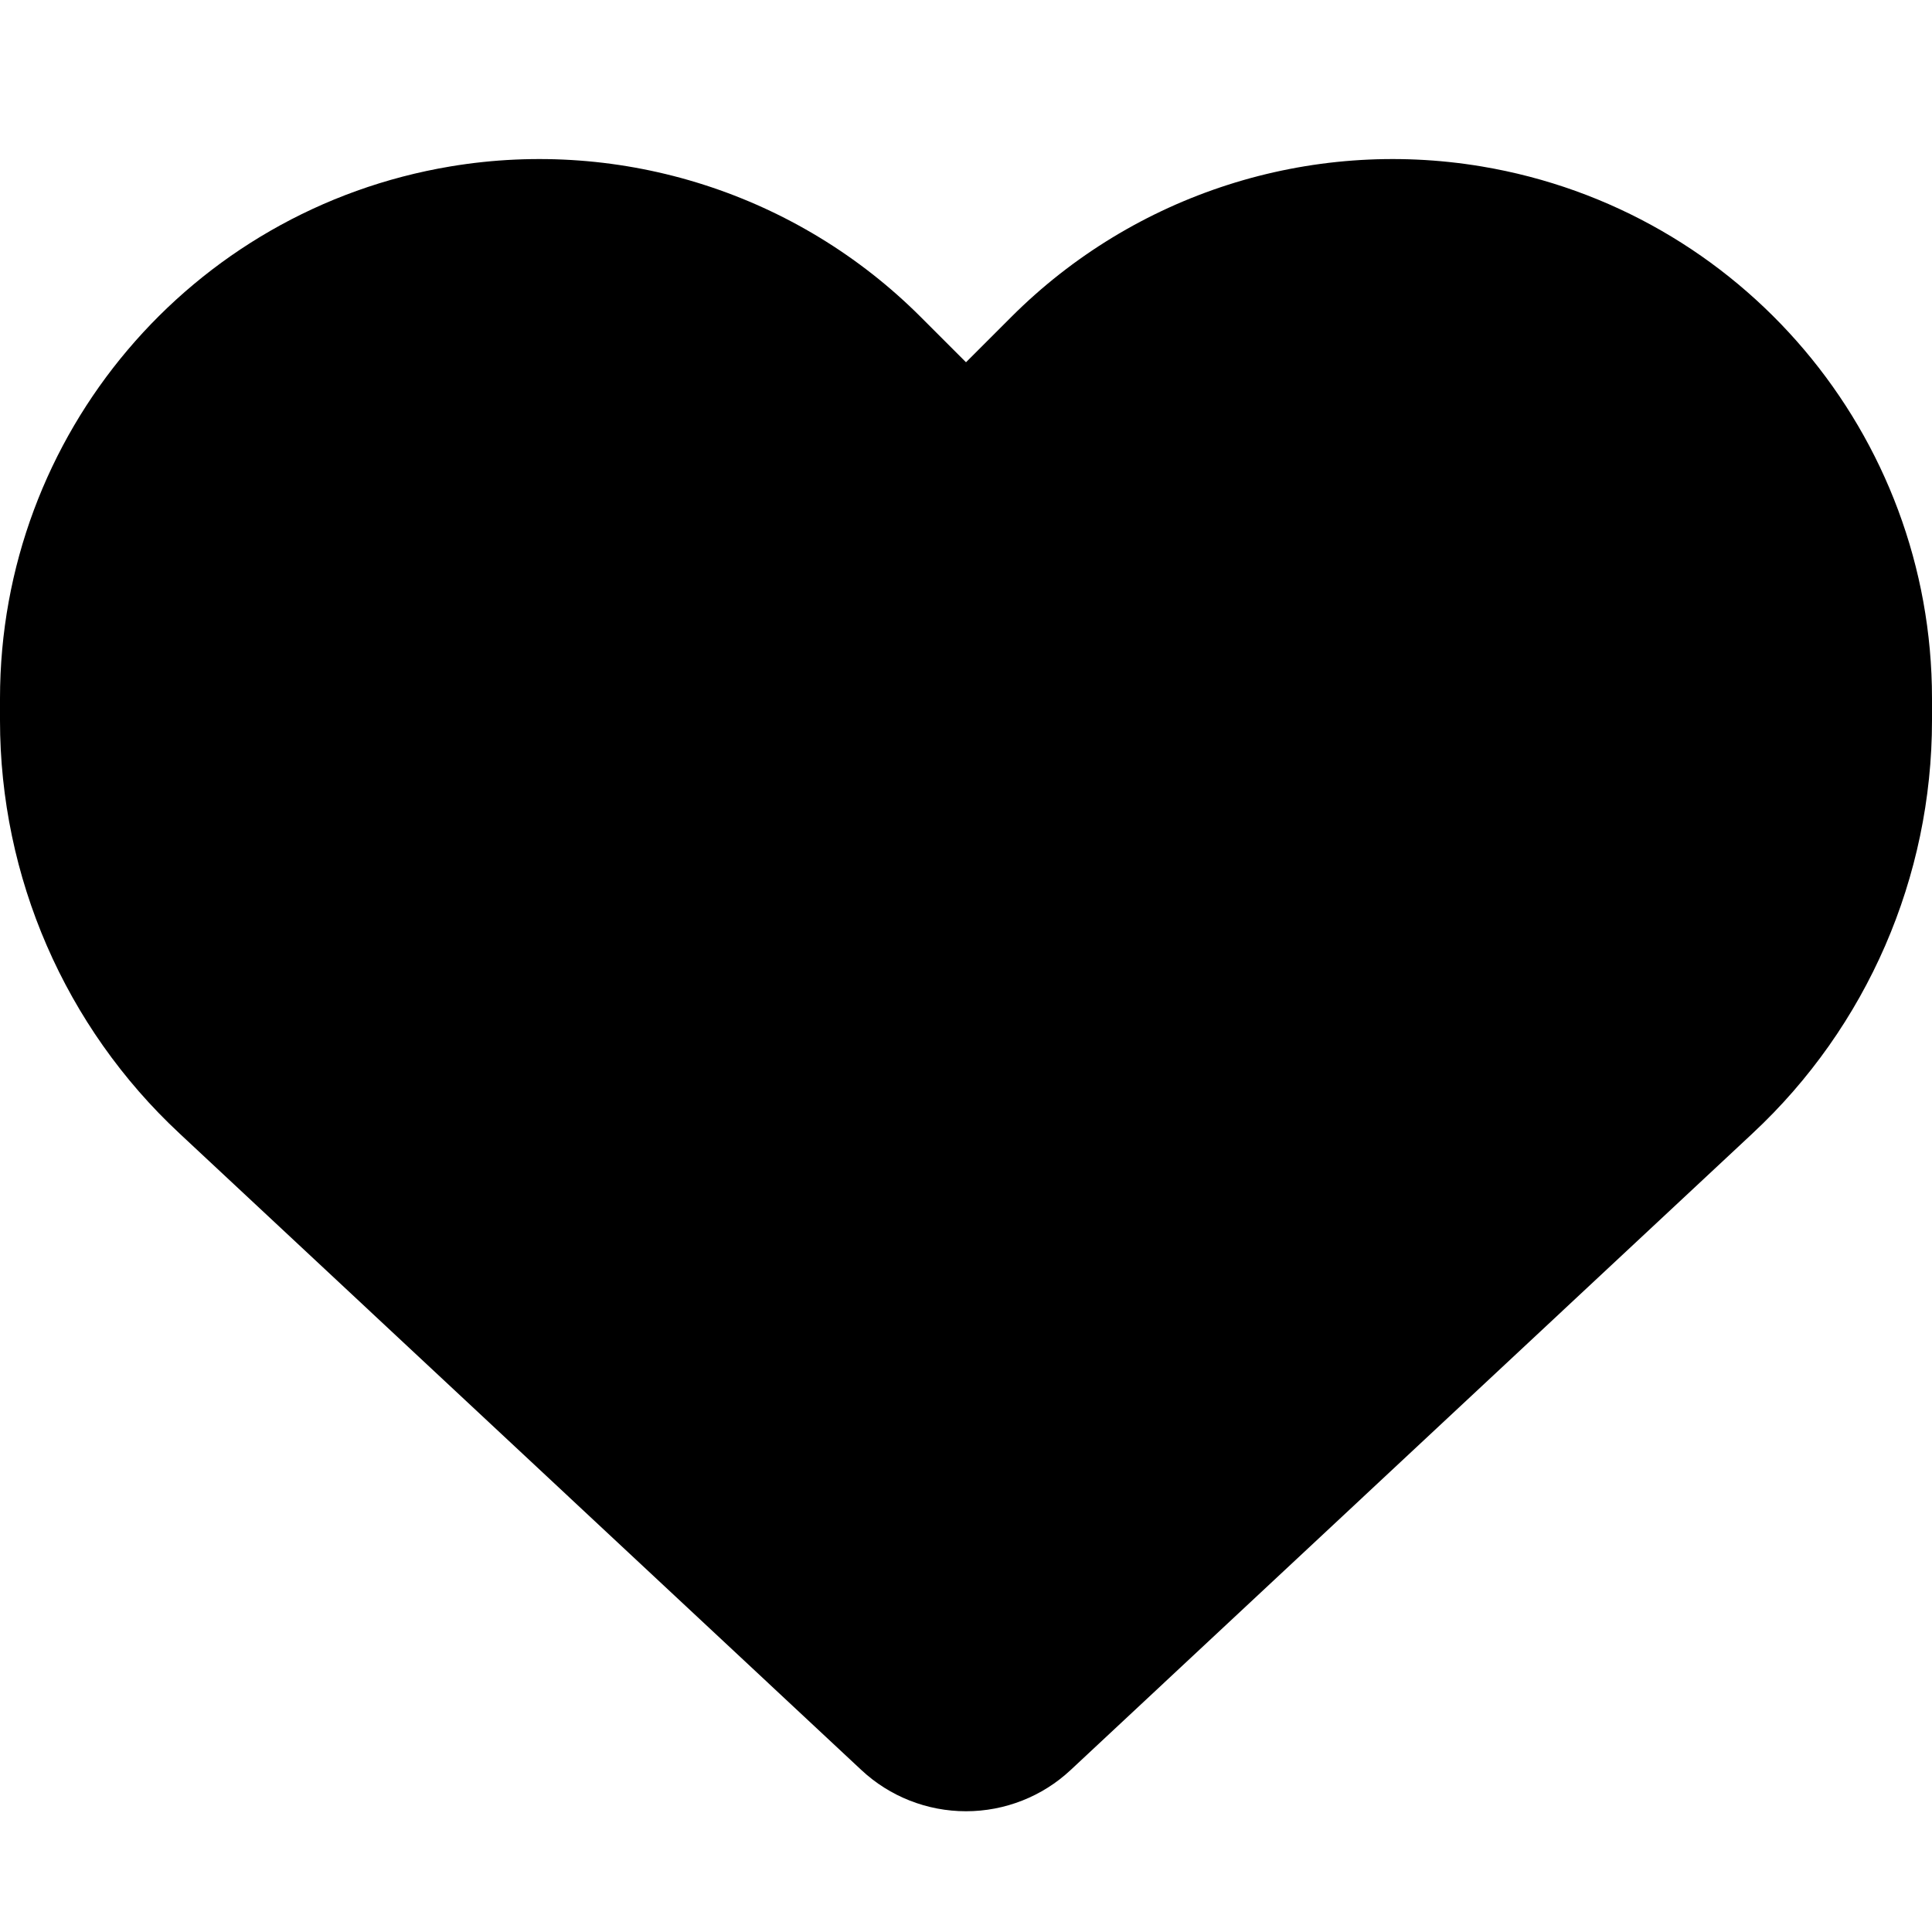
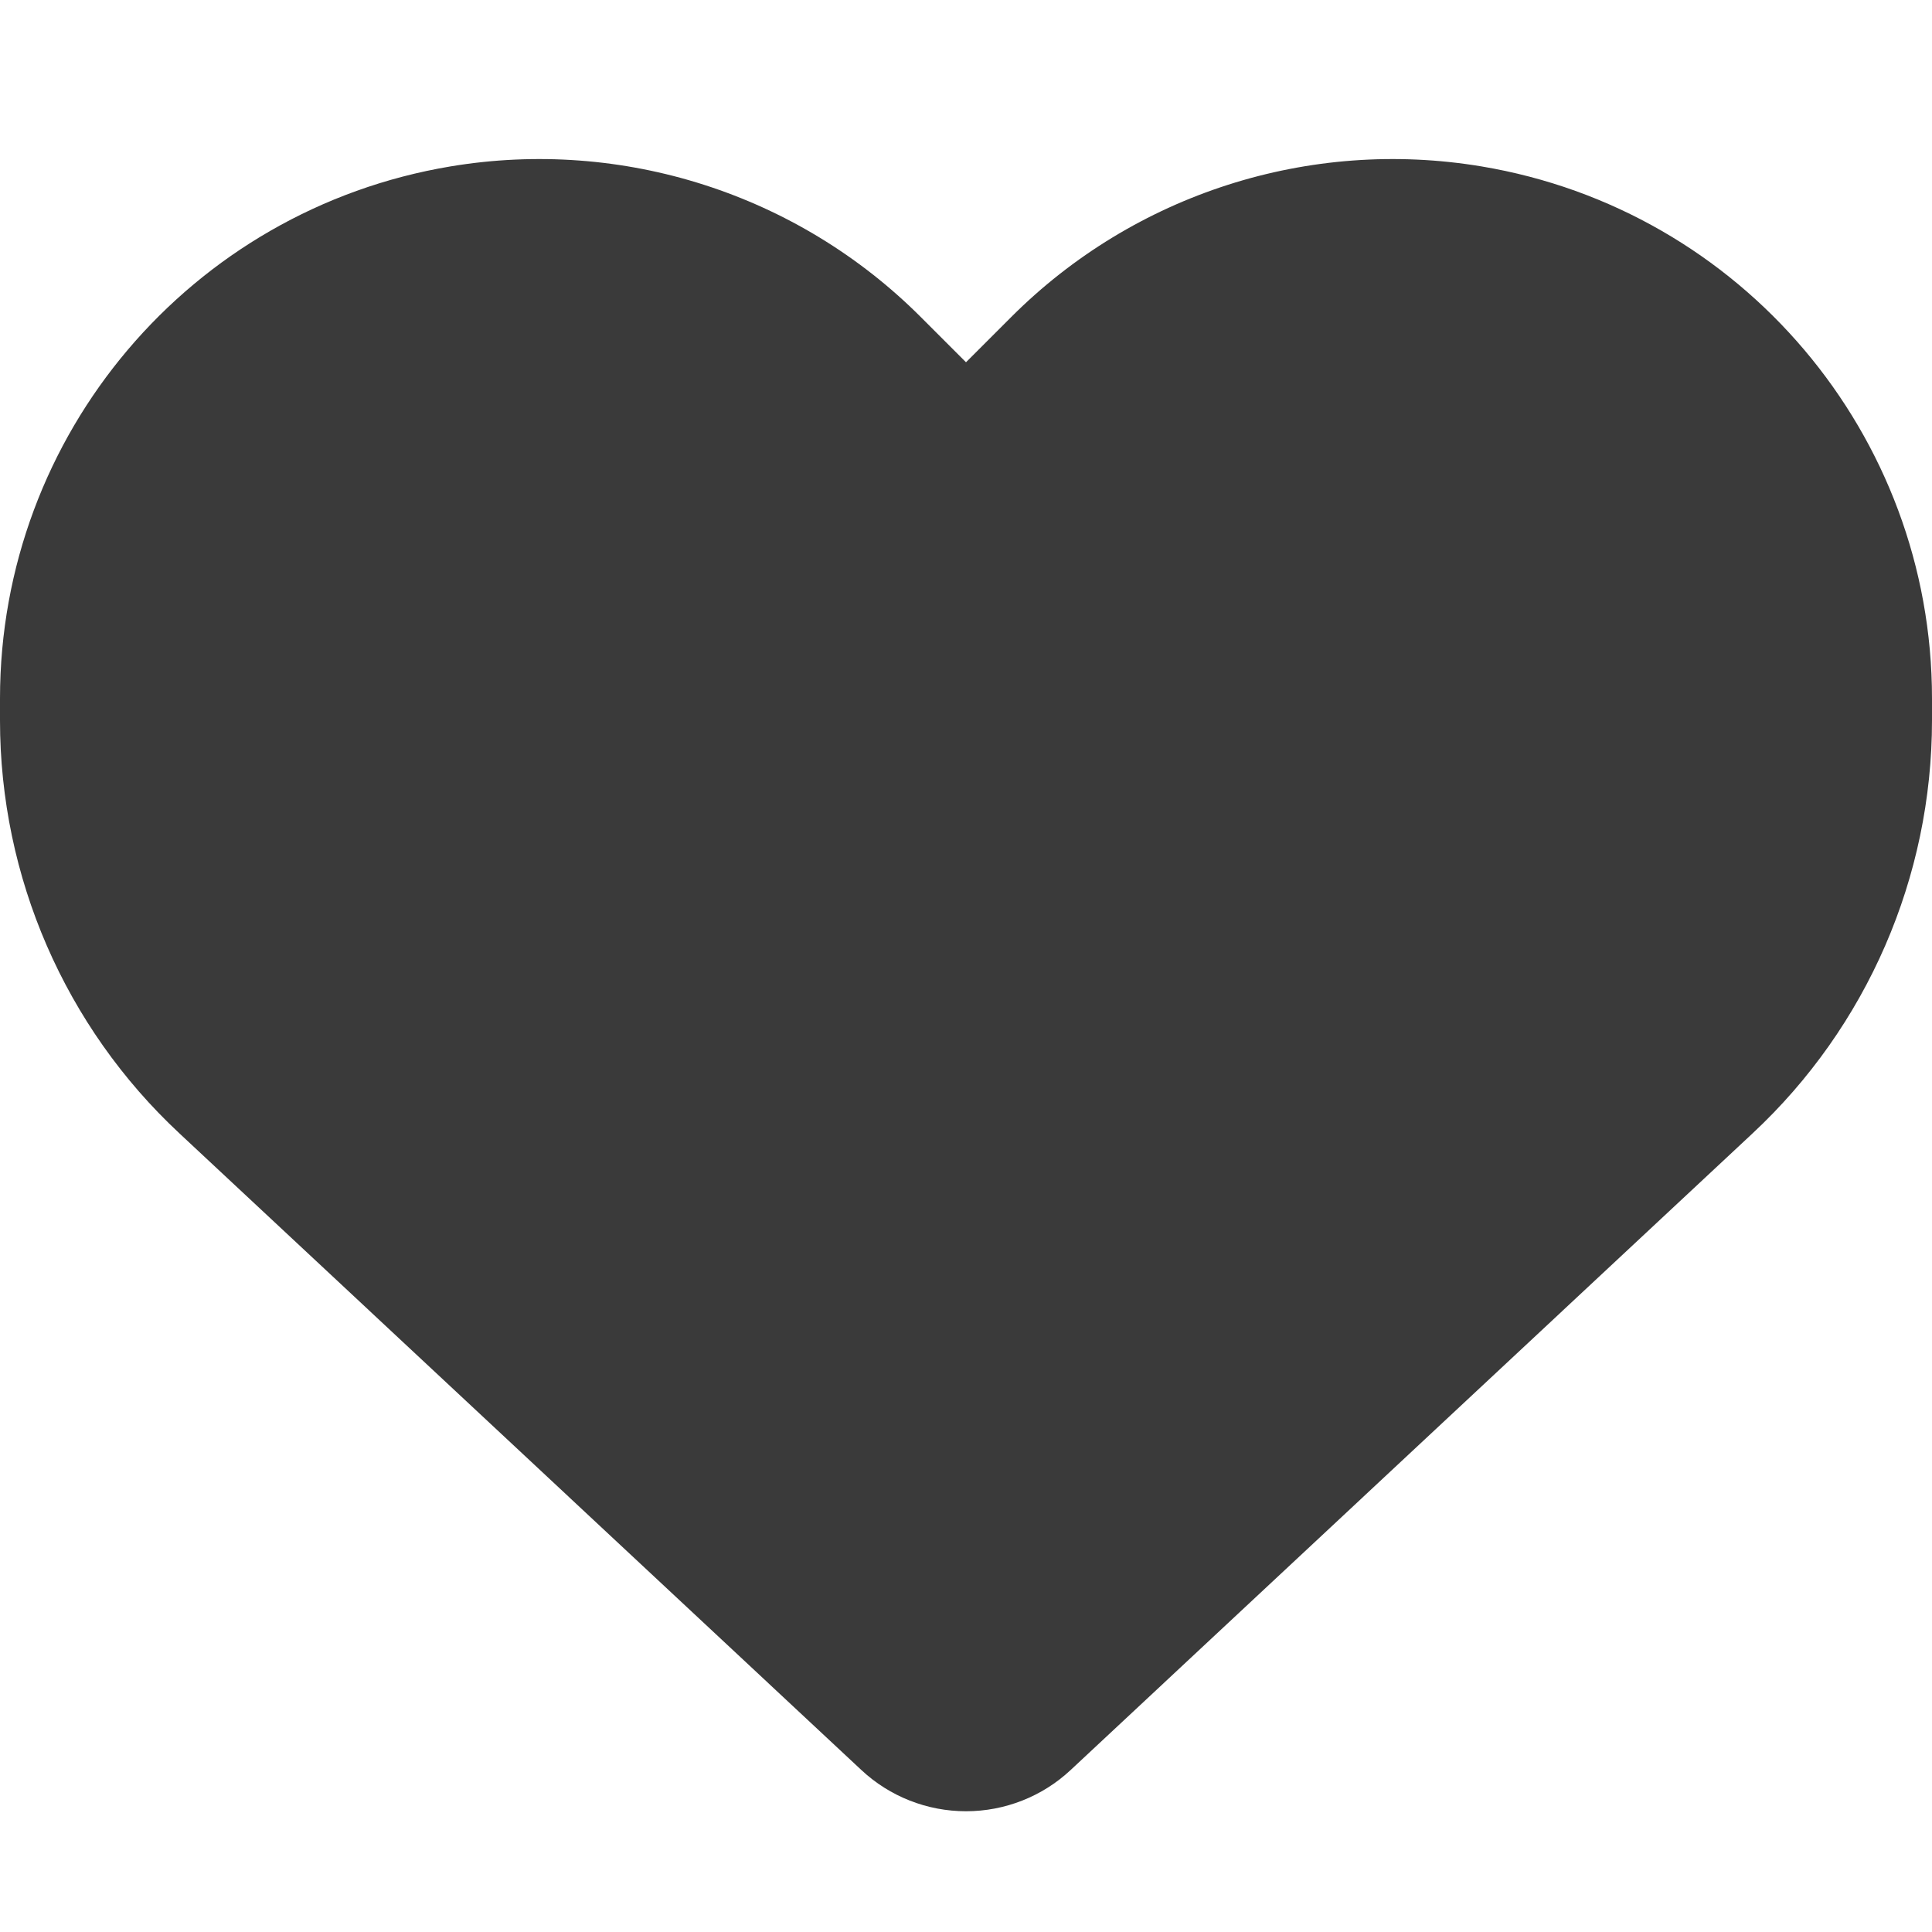
- <svg xmlns="http://www.w3.org/2000/svg" viewBox="0 0 512 512">
+ <svg xmlns="http://www.w3.org/2000/svg" viewBox="0 0 512 512" fill="#3A3A3A">
  <path d="M47.6 300.4L228.3 469.1c7.5 7 17.4 10.9 27.7 10.9s20.2-3.9 27.7-10.9L464.4 300.4c30.4-28.3 47.6-68 47.6-109.5v-5.8c0-69.9-50.5-129.5-119.4-141C347 36.5 300.6 51.4 268 84L256 96 244 84c-32.6-32.6-79-47.5-124.6-39.9C50.5 55.6 0 115.2 0 185.1v5.8c0 41.5 17.2 81.2 47.6 109.5z" />
</svg>
